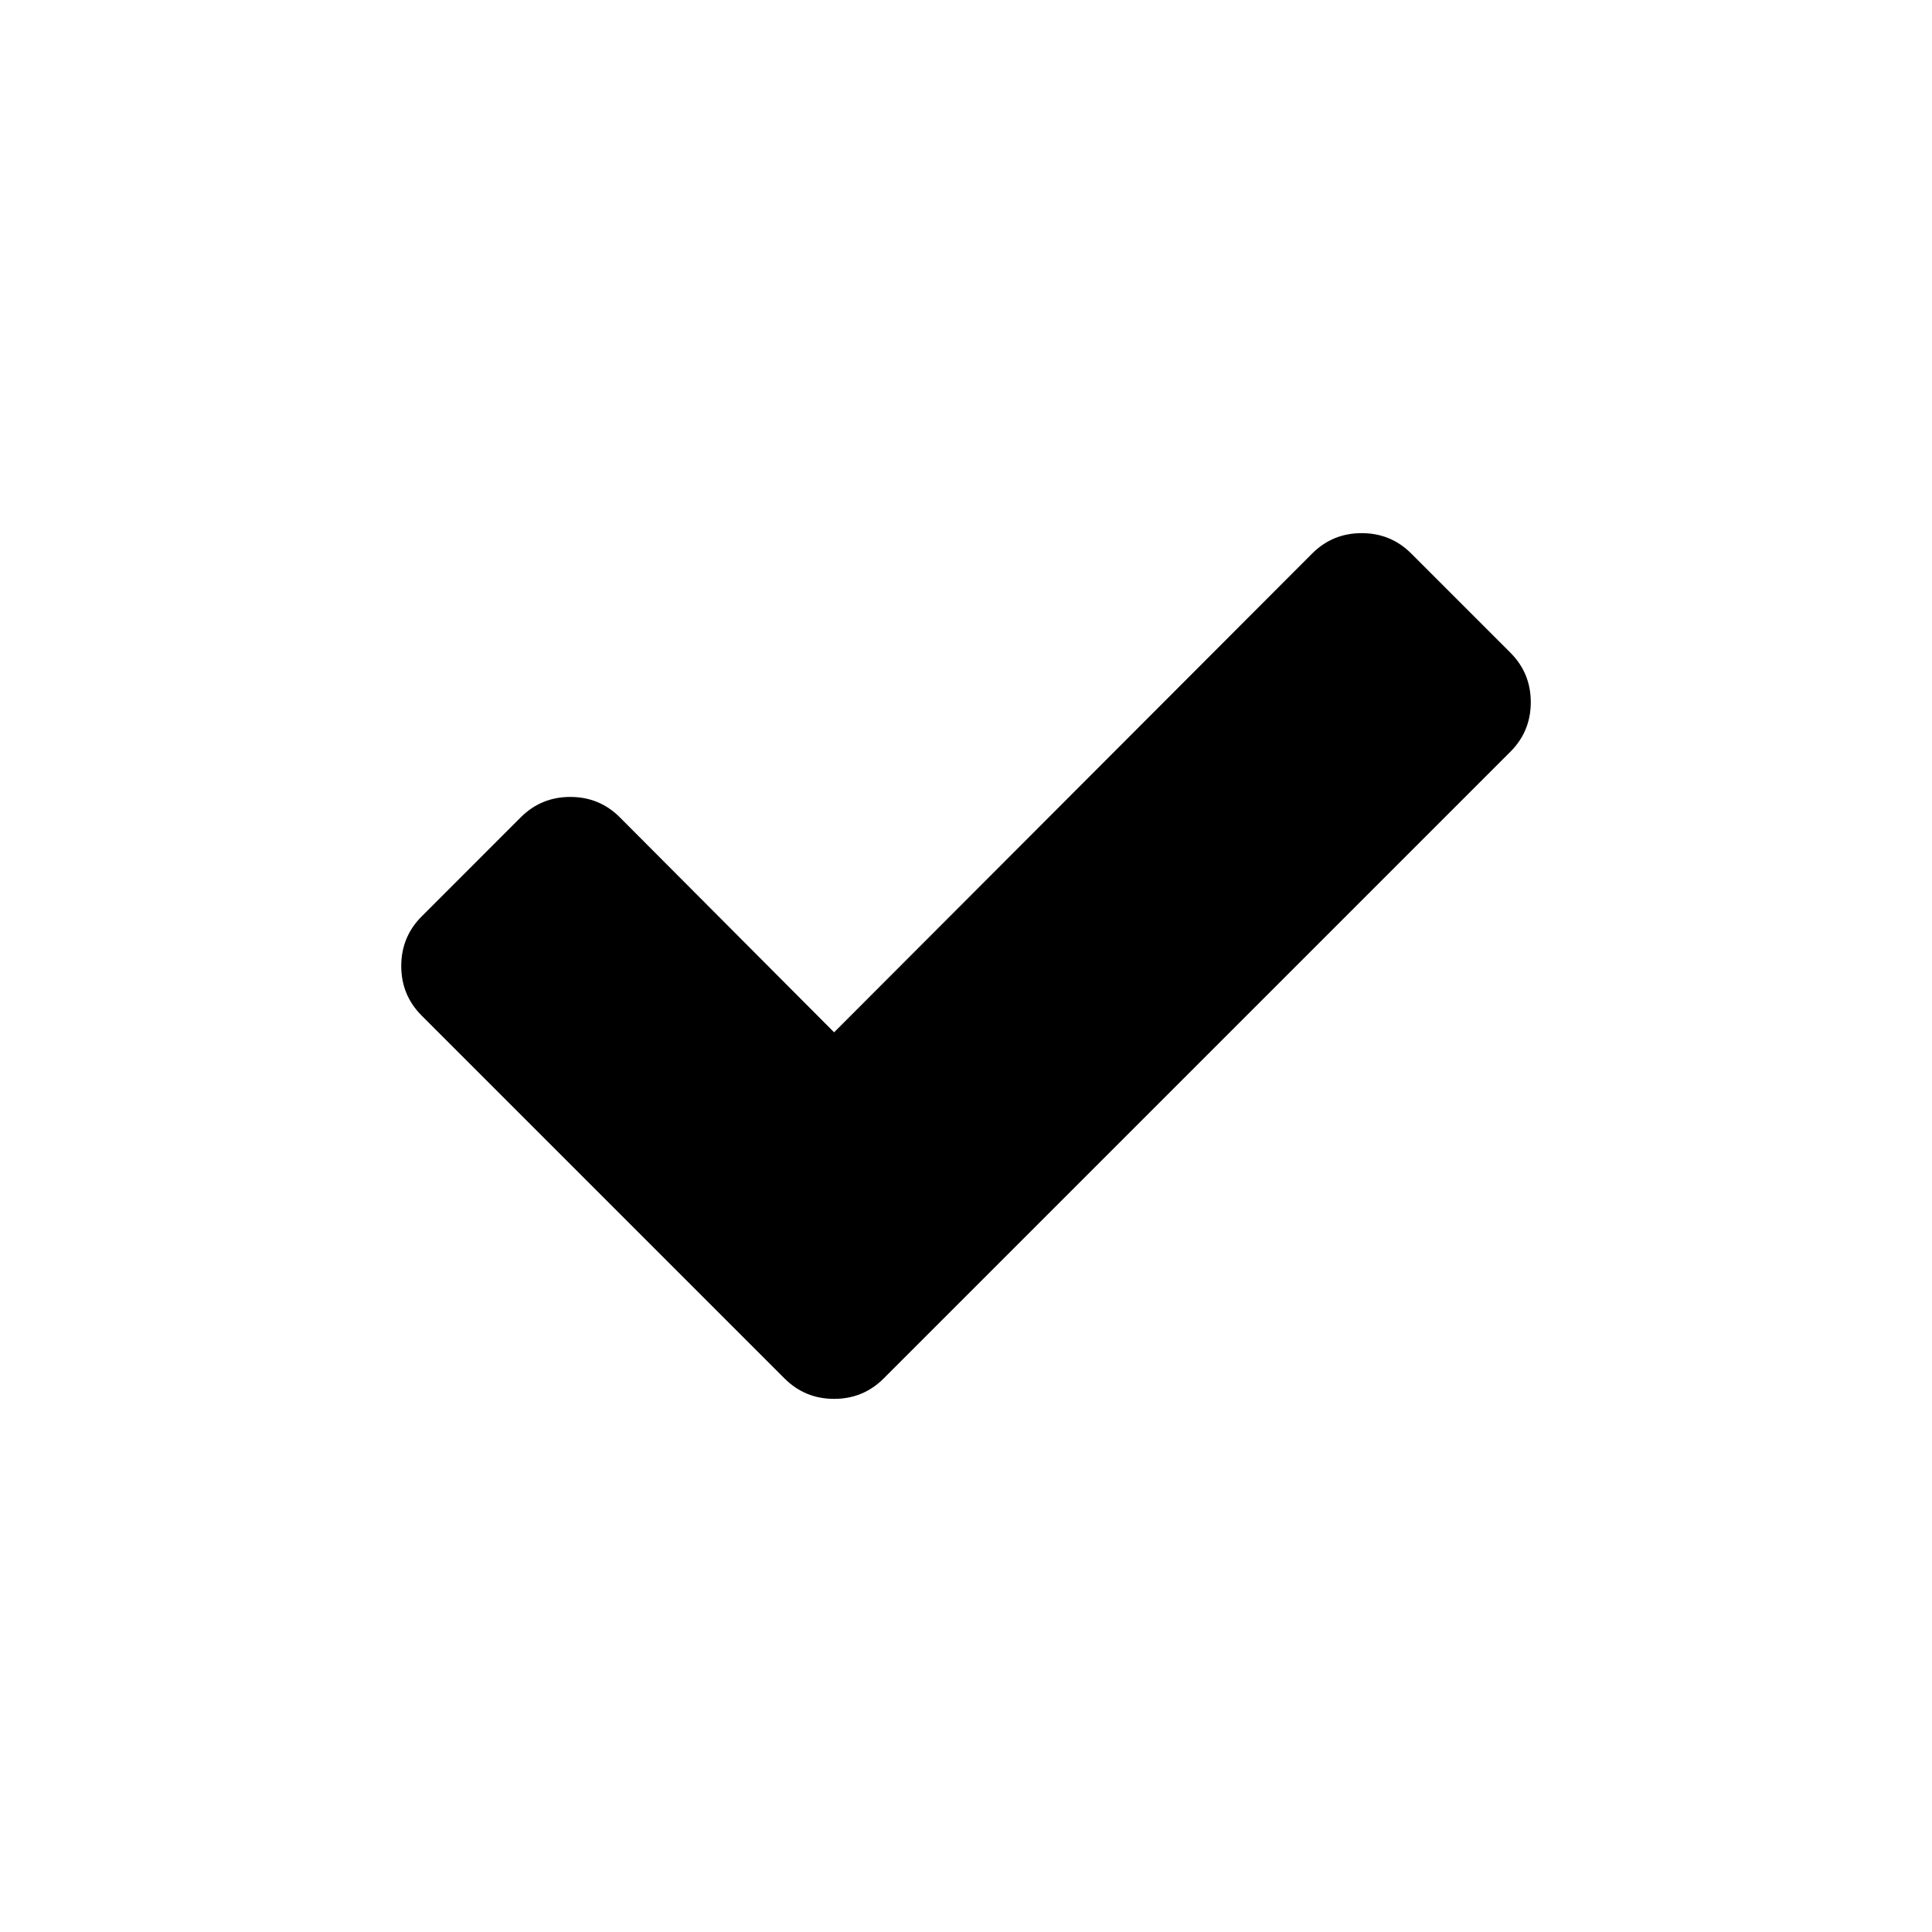
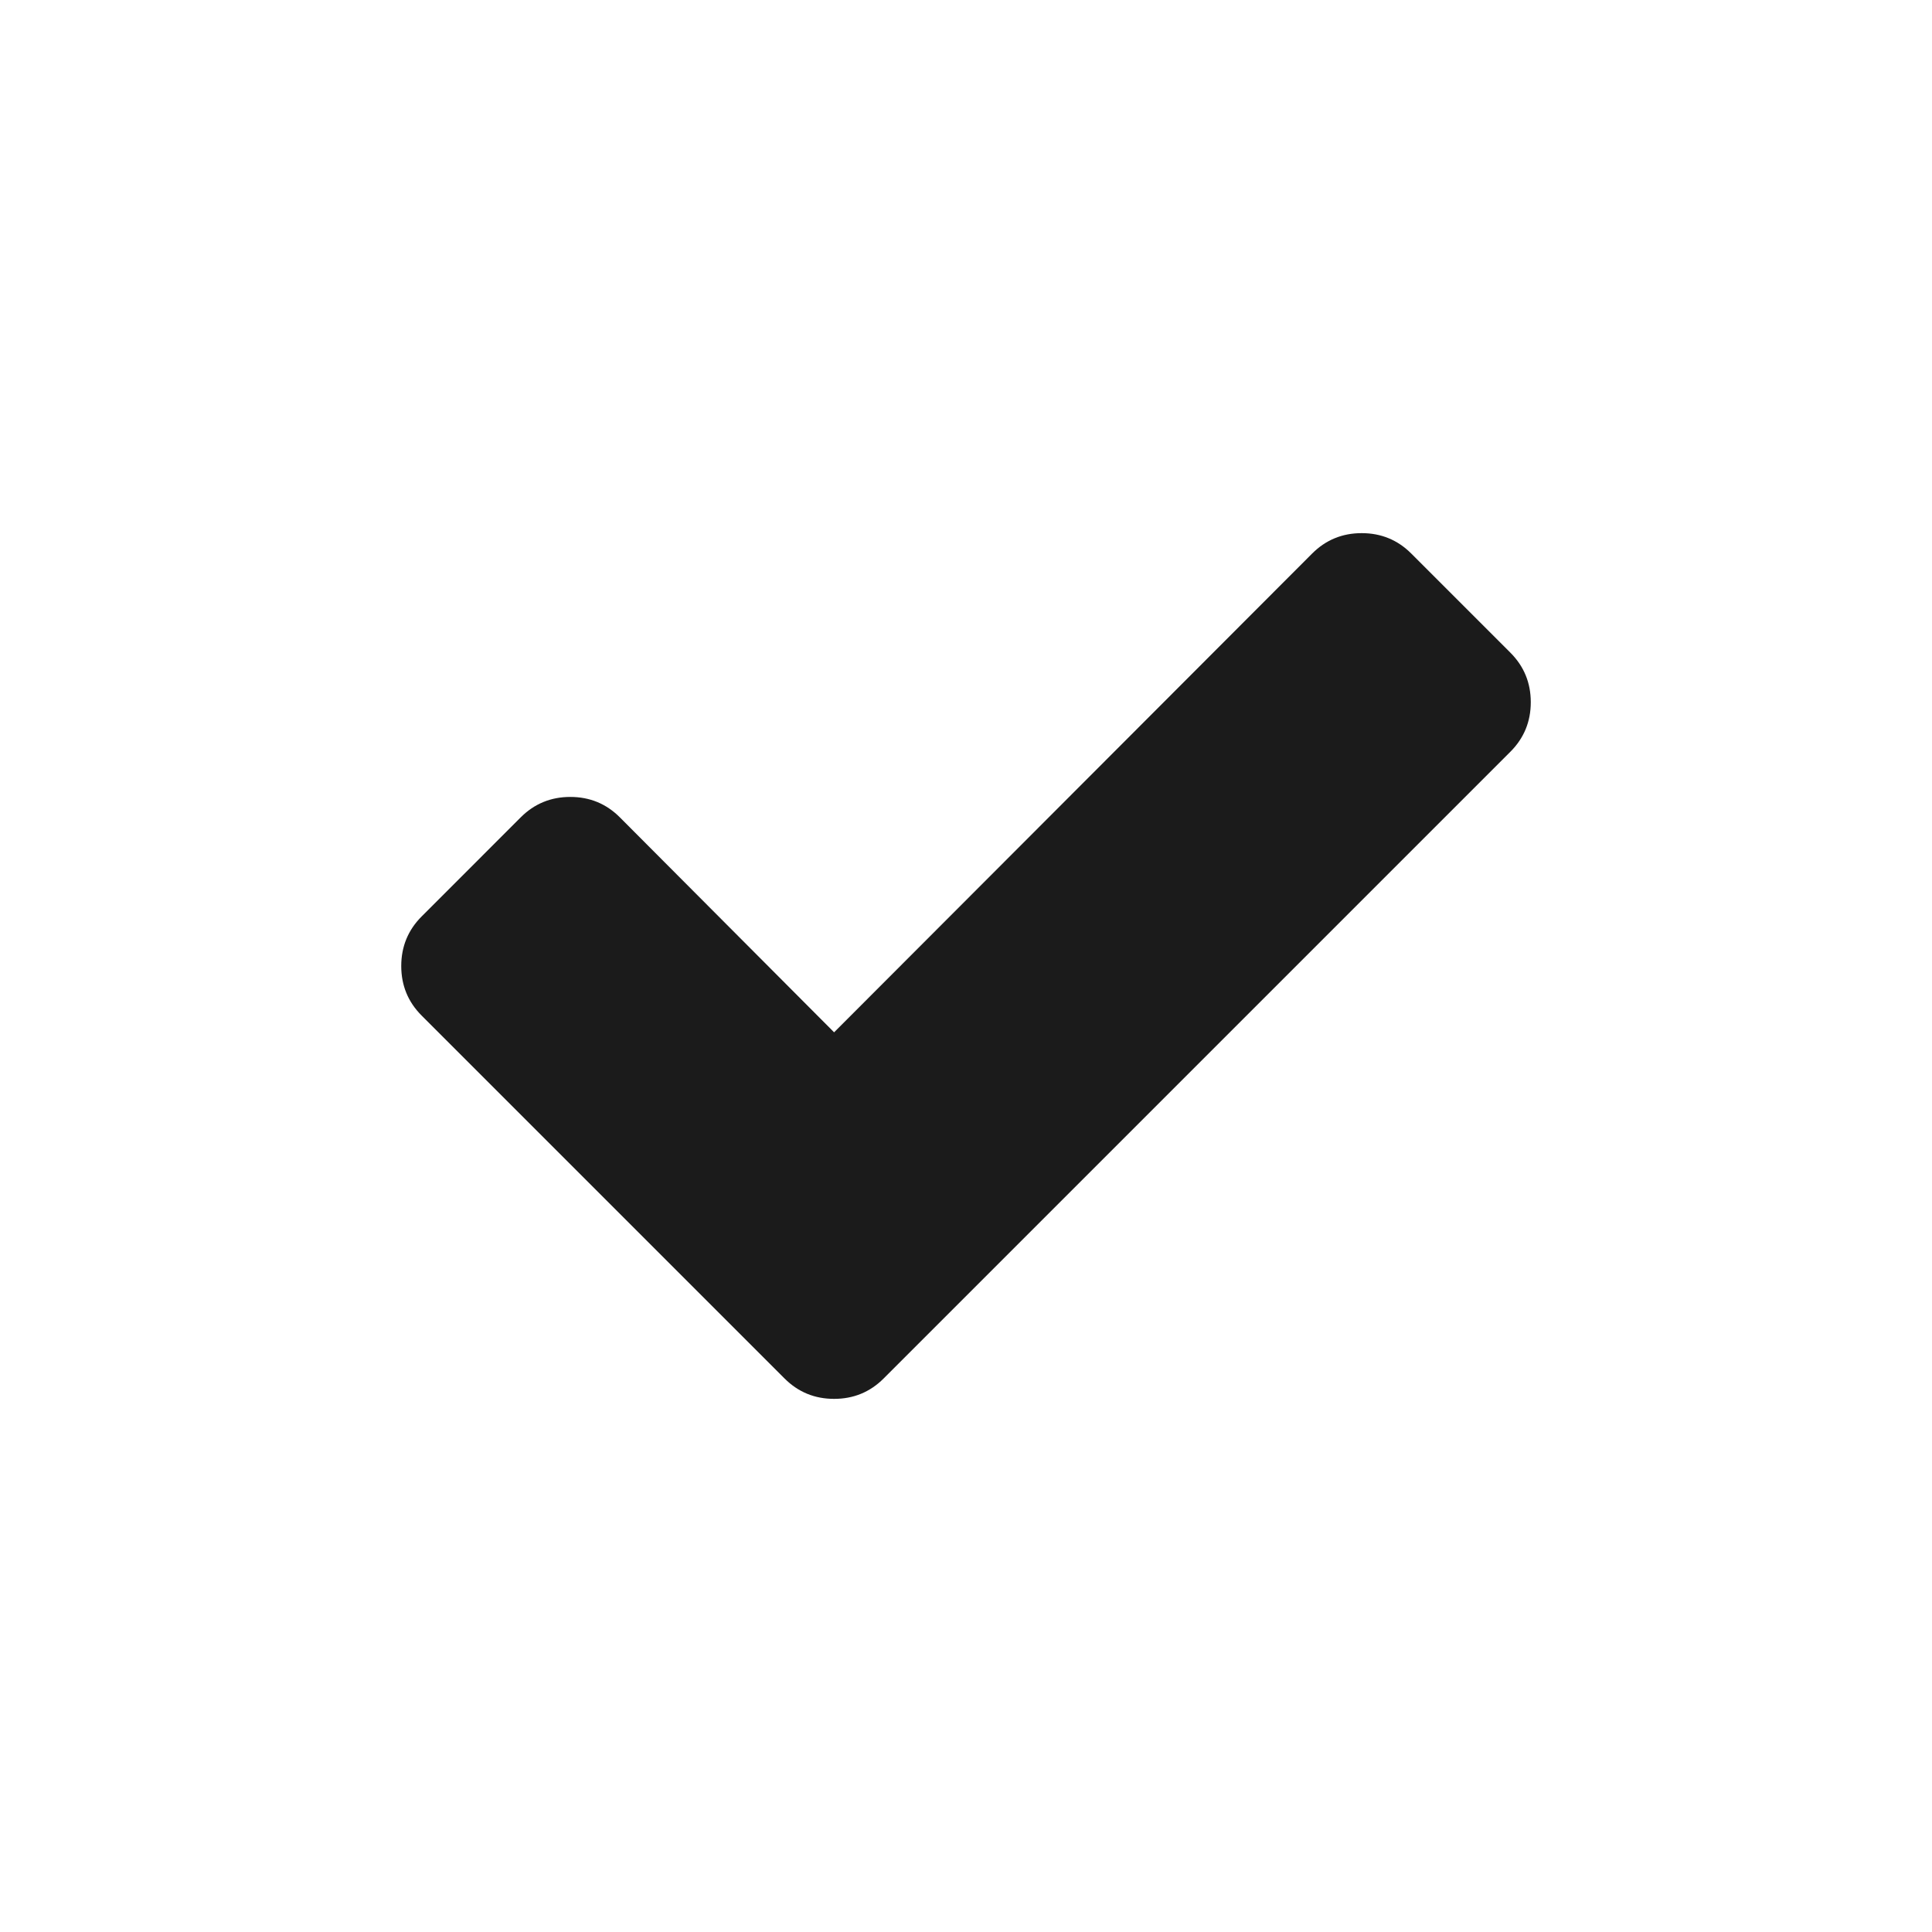
<svg xmlns="http://www.w3.org/2000/svg" width="20" height="20" viewBox="0 0 216 146">
-   <path fill="#000" d="M168.86 37.966l-11.08-11.08c-1.52-1.52-3.367-2.28-5.54-2.28-2.172 0-4.02.76-5.54 2.28L93.254 80.414 69.3 56.38c-1.52-1.522-3.367-2.282-5.54-2.282-2.172 0-4.02.76-5.54 2.28L47.14 67.46c-1.52 1.522-2.28 3.37-2.28 5.542 0 2.172.76 4.02 2.28 5.54l29.493 29.493 11.08 11.08c1.52 1.52 3.368 2.28 5.54 2.28 2.173 0 4.02-.76 5.54-2.28l11.082-11.08L168.86 49.05c1.52-1.52 2.283-3.37 2.283-5.54 0-2.174-.76-4.02-2.28-5.54z" />
+   <path fill="#1b1b1b" d="M168.86 37.966l-11.08-11.08c-1.52-1.52-3.367-2.28-5.54-2.28-2.172 0-4.02.76-5.54 2.28L93.254 80.414 69.3 56.38c-1.52-1.522-3.367-2.282-5.54-2.282-2.172 0-4.02.76-5.54 2.28L47.14 67.46c-1.52 1.522-2.28 3.37-2.28 5.542 0 2.172.76 4.02 2.28 5.54l29.493 29.493 11.08 11.08c1.52 1.52 3.368 2.28 5.54 2.28 2.173 0 4.02-.76 5.54-2.28l11.082-11.08L168.86 49.05c1.52-1.52 2.283-3.37 2.283-5.54 0-2.174-.76-4.02-2.28-5.54z" />
</svg>
